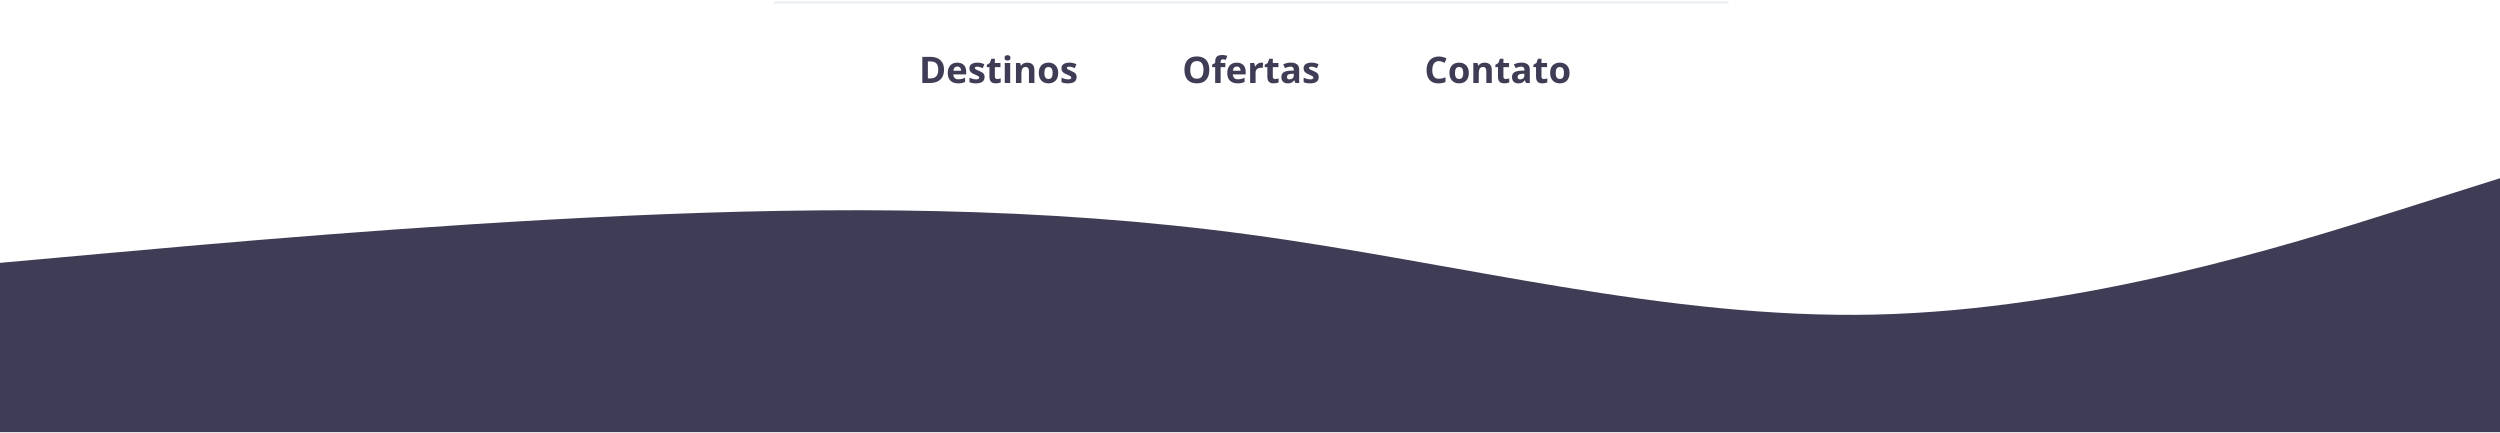
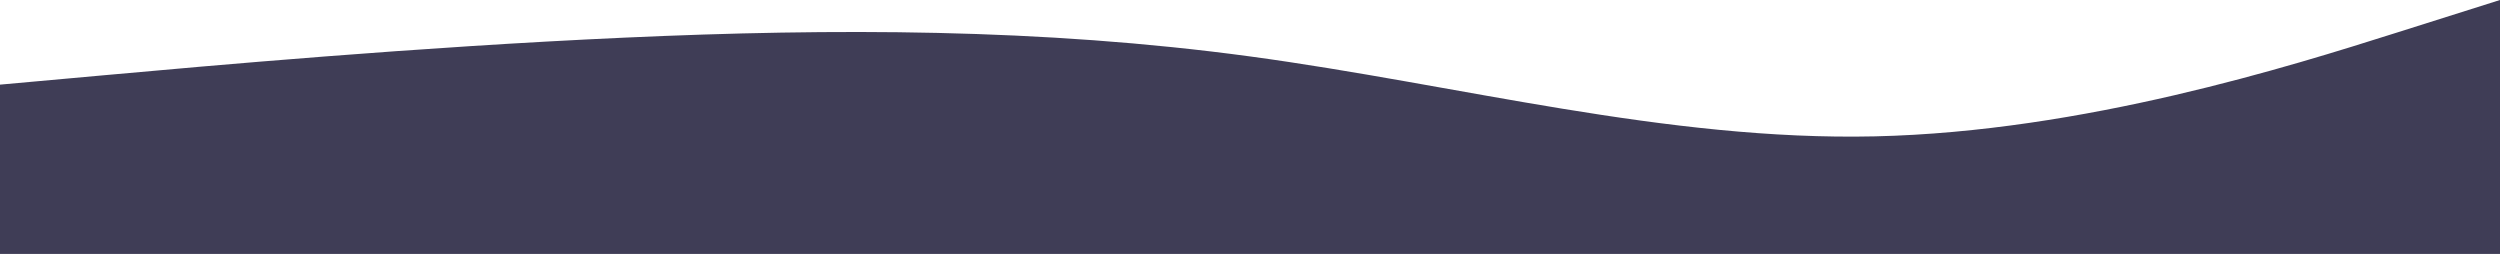
- <svg xmlns="http://www.w3.org/2000/svg" width="1024" height="177" viewBox="0 0 1024 177" fill="none">
-   <path fill-rule="evenodd" clip-rule="evenodd" d="M1024 73L981.333 86.481C938.667 99.963 853.333 126.926 768 128.852C682.667 130.778 597.333 107.667 512 96.111C426.667 84.556 341.333 84.556 256 88.407C170.667 92.259 85.333 99.963 42.667 103.815L0 107.667V177H42.667C85.333 177 170.667 177 256 177C341.333 177 426.667 177 512 177C597.333 177 682.667 177 768 177C853.333 177 938.667 177 981.333 177H1024V73Z" fill="#3F3D56" />
-   <path d="M495.332 28.631C495.332 29.456 495.229 30.209 495.024 30.887C494.819 31.561 494.507 32.142 494.087 32.63C493.672 33.119 493.145 33.495 492.505 33.758C491.865 34.017 491.108 34.147 490.234 34.147C489.36 34.147 488.604 34.017 487.964 33.758C487.324 33.495 486.794 33.119 486.375 32.63C485.959 32.142 485.649 31.559 485.444 30.88C485.239 30.201 485.137 29.447 485.137 28.617C485.137 27.508 485.317 26.544 485.679 25.724C486.045 24.898 486.606 24.259 487.363 23.805C488.12 23.351 489.082 23.123 490.249 23.123C491.411 23.123 492.366 23.351 493.113 23.805C493.865 24.259 494.421 24.898 494.783 25.724C495.149 26.549 495.332 27.518 495.332 28.631ZM487.517 28.631C487.517 29.378 487.61 30.023 487.795 30.565C487.986 31.102 488.281 31.517 488.682 31.81C489.082 32.098 489.6 32.242 490.234 32.242C490.879 32.242 491.401 32.098 491.802 31.81C492.202 31.517 492.493 31.102 492.673 30.565C492.859 30.023 492.952 29.378 492.952 28.631C492.952 27.508 492.742 26.625 492.322 25.98C491.902 25.335 491.211 25.013 490.249 25.013C489.609 25.013 489.087 25.16 488.682 25.453C488.281 25.741 487.986 26.156 487.795 26.698C487.61 27.235 487.517 27.879 487.517 28.631ZM501.902 27.489H499.968V34H497.734V27.489H496.504V26.412L497.734 25.811V25.211C497.734 24.513 497.852 23.971 498.086 23.585C498.325 23.194 498.66 22.921 499.089 22.765C499.524 22.604 500.037 22.523 500.627 22.523C501.062 22.523 501.458 22.56 501.814 22.633C502.17 22.701 502.461 22.779 502.686 22.867L502.114 24.508C501.943 24.454 501.758 24.405 501.558 24.361C501.357 24.317 501.128 24.295 500.869 24.295C500.557 24.295 500.327 24.391 500.181 24.581C500.039 24.767 499.968 25.006 499.968 25.299V25.811H501.902V27.489ZM506.567 25.658C507.324 25.658 507.976 25.804 508.523 26.097C509.07 26.385 509.492 26.805 509.79 27.357C510.088 27.909 510.237 28.582 510.237 29.378V30.462H504.956C504.98 31.092 505.168 31.588 505.52 31.949C505.876 32.306 506.37 32.484 507 32.484C507.522 32.484 508 32.43 508.435 32.323C508.87 32.215 509.316 32.054 509.775 31.839V33.568C509.37 33.768 508.945 33.915 508.501 34.007C508.062 34.1 507.527 34.147 506.897 34.147C506.077 34.147 505.349 33.995 504.714 33.692C504.084 33.39 503.589 32.928 503.228 32.308C502.871 31.688 502.693 30.907 502.693 29.964C502.693 29.007 502.854 28.211 503.176 27.577C503.503 26.937 503.958 26.459 504.539 26.141C505.12 25.819 505.796 25.658 506.567 25.658ZM506.582 27.247C506.147 27.247 505.786 27.386 505.498 27.665C505.215 27.943 505.051 28.38 505.007 28.976H508.142C508.137 28.644 508.076 28.348 507.959 28.089C507.847 27.831 507.676 27.625 507.446 27.474C507.222 27.323 506.934 27.247 506.582 27.247ZM516.624 25.658C516.736 25.658 516.865 25.665 517.012 25.68C517.163 25.689 517.285 25.704 517.378 25.724L517.209 27.818C517.136 27.794 517.031 27.777 516.895 27.767C516.763 27.752 516.648 27.745 516.55 27.745C516.262 27.745 515.981 27.782 515.708 27.855C515.439 27.928 515.198 28.048 514.983 28.214C514.768 28.375 514.597 28.59 514.47 28.858C514.348 29.122 514.287 29.447 514.287 29.832V34H512.053V25.811H513.745L514.075 27.189H514.185C514.346 26.91 514.546 26.656 514.785 26.427C515.029 26.192 515.305 26.007 515.613 25.87C515.925 25.729 516.262 25.658 516.624 25.658ZM522.314 32.367C522.559 32.367 522.795 32.342 523.025 32.294C523.259 32.245 523.491 32.184 523.721 32.11V33.773C523.481 33.88 523.184 33.968 522.827 34.037C522.476 34.11 522.09 34.147 521.67 34.147C521.182 34.147 520.742 34.068 520.352 33.912C519.966 33.751 519.661 33.475 519.436 33.084C519.216 32.689 519.106 32.14 519.106 31.436V27.489H518.037V26.544L519.268 25.797L519.912 24.068H521.34V25.811H523.633V27.489H521.34V31.436C521.34 31.749 521.428 31.983 521.604 32.14C521.785 32.291 522.021 32.367 522.314 32.367ZM528.738 25.643C529.836 25.643 530.679 25.882 531.265 26.361C531.851 26.839 532.144 27.567 532.144 28.544V34H530.583L530.151 32.887H530.093C529.858 33.18 529.619 33.419 529.375 33.605C529.131 33.79 528.85 33.927 528.533 34.015C528.215 34.102 527.83 34.147 527.375 34.147C526.892 34.147 526.458 34.054 526.072 33.868C525.691 33.683 525.391 33.399 525.171 33.019C524.951 32.633 524.841 32.145 524.841 31.554C524.841 30.685 525.146 30.045 525.757 29.635C526.367 29.22 527.283 28.99 528.503 28.946L529.924 28.902V28.544C529.924 28.114 529.812 27.799 529.587 27.599C529.363 27.398 529.05 27.298 528.65 27.298C528.254 27.298 527.866 27.355 527.485 27.467C527.104 27.579 526.724 27.721 526.343 27.892L525.603 26.383C526.038 26.153 526.523 25.973 527.061 25.841C527.603 25.709 528.162 25.643 528.738 25.643ZM529.924 30.206L529.06 30.235C528.337 30.255 527.834 30.384 527.551 30.623C527.273 30.863 527.134 31.178 527.134 31.568C527.134 31.91 527.234 32.154 527.434 32.301C527.634 32.442 527.896 32.513 528.218 32.513C528.696 32.513 529.099 32.372 529.426 32.088C529.758 31.805 529.924 31.402 529.924 30.88V30.206ZM540.164 31.568C540.164 32.125 540.032 32.596 539.768 32.982C539.509 33.363 539.121 33.653 538.604 33.853C538.086 34.049 537.441 34.147 536.67 34.147C536.099 34.147 535.608 34.11 535.198 34.037C534.792 33.963 534.382 33.841 533.967 33.67V31.825C534.412 32.025 534.888 32.191 535.396 32.323C535.908 32.45 536.357 32.513 536.743 32.513C537.178 32.513 537.488 32.45 537.673 32.323C537.864 32.191 537.959 32.02 537.959 31.81C537.959 31.673 537.92 31.551 537.842 31.444C537.769 31.331 537.607 31.207 537.358 31.07C537.109 30.929 536.719 30.746 536.187 30.521C535.674 30.306 535.251 30.089 534.919 29.869C534.592 29.649 534.348 29.391 534.187 29.093C534.031 28.79 533.953 28.407 533.953 27.943C533.953 27.186 534.246 26.617 534.832 26.236C535.422 25.851 536.211 25.658 537.197 25.658C537.705 25.658 538.188 25.709 538.647 25.811C539.111 25.914 539.587 26.078 540.076 26.302L539.402 27.914C538.997 27.738 538.613 27.594 538.252 27.481C537.896 27.369 537.532 27.313 537.161 27.313C536.833 27.313 536.587 27.357 536.421 27.445C536.255 27.533 536.172 27.667 536.172 27.848C536.172 27.98 536.213 28.097 536.296 28.199C536.384 28.302 536.55 28.416 536.794 28.544C537.043 28.666 537.407 28.824 537.886 29.02C538.35 29.21 538.752 29.41 539.094 29.62C539.436 29.825 539.7 30.081 539.885 30.389C540.071 30.692 540.164 31.085 540.164 31.568Z" fill="#3F3D56" />
-   <path d="M386.668 28.544C386.668 29.75 386.437 30.758 385.973 31.568C385.514 32.374 384.847 32.982 383.973 33.392C383.099 33.797 382.047 34 380.816 34H377.784V23.292H381.146C382.269 23.292 383.243 23.492 384.068 23.893C384.894 24.288 385.533 24.877 385.987 25.658C386.441 26.434 386.668 27.396 386.668 28.544ZM384.31 28.602C384.31 27.811 384.193 27.162 383.958 26.654C383.729 26.141 383.387 25.763 382.933 25.519C382.484 25.274 381.927 25.152 381.263 25.152H380.055V32.125H381.029C382.137 32.125 382.96 31.83 383.497 31.239C384.039 30.648 384.31 29.769 384.31 28.602ZM392.088 25.658C392.845 25.658 393.497 25.804 394.044 26.097C394.591 26.385 395.013 26.805 395.311 27.357C395.609 27.909 395.758 28.582 395.758 29.378V30.462H390.477C390.501 31.092 390.689 31.588 391.041 31.949C391.397 32.306 391.891 32.484 392.521 32.484C393.043 32.484 393.521 32.43 393.956 32.323C394.391 32.215 394.837 32.054 395.296 31.839V33.568C394.891 33.768 394.466 33.915 394.022 34.007C393.583 34.1 393.048 34.147 392.418 34.147C391.598 34.147 390.87 33.995 390.235 33.692C389.605 33.39 389.11 32.928 388.749 32.308C388.392 31.688 388.214 30.907 388.214 29.964C388.214 29.007 388.375 28.211 388.697 27.577C389.024 26.937 389.479 26.459 390.06 26.141C390.641 25.819 391.317 25.658 392.088 25.658ZM392.103 27.247C391.668 27.247 391.307 27.386 391.019 27.665C390.736 27.943 390.572 28.38 390.528 28.976H393.663C393.658 28.644 393.597 28.348 393.48 28.089C393.368 27.831 393.197 27.625 392.967 27.474C392.743 27.323 392.455 27.247 392.103 27.247ZM403.287 31.568C403.287 32.125 403.155 32.596 402.892 32.982C402.633 33.363 402.245 33.653 401.727 33.853C401.209 34.049 400.565 34.147 399.793 34.147C399.222 34.147 398.731 34.11 398.321 34.037C397.916 33.963 397.506 33.841 397.091 33.67V31.825C397.535 32.025 398.011 32.191 398.519 32.323C399.032 32.45 399.481 32.513 399.867 32.513C400.301 32.513 400.611 32.45 400.797 32.323C400.987 32.191 401.083 32.02 401.083 31.81C401.083 31.673 401.043 31.551 400.965 31.444C400.892 31.331 400.731 31.207 400.482 31.07C400.233 30.929 399.842 30.746 399.31 30.521C398.797 30.306 398.375 30.089 398.043 29.869C397.716 29.649 397.472 29.391 397.311 29.093C397.154 28.79 397.076 28.407 397.076 27.943C397.076 27.186 397.369 26.617 397.955 26.236C398.546 25.851 399.334 25.658 400.321 25.658C400.829 25.658 401.312 25.709 401.771 25.811C402.235 25.914 402.711 26.078 403.199 26.302L402.525 27.914C402.12 27.738 401.737 27.594 401.375 27.481C401.019 27.369 400.655 27.313 400.284 27.313C399.957 27.313 399.71 27.357 399.544 27.445C399.378 27.533 399.295 27.667 399.295 27.848C399.295 27.98 399.337 28.097 399.42 28.199C399.508 28.302 399.674 28.416 399.918 28.544C400.167 28.666 400.531 28.824 401.009 29.02C401.473 29.21 401.876 29.41 402.218 29.62C402.56 29.825 402.823 30.081 403.009 30.389C403.194 30.692 403.287 31.085 403.287 31.568ZM408.48 32.367C408.724 32.367 408.961 32.342 409.19 32.294C409.425 32.245 409.657 32.184 409.886 32.11V33.773C409.647 33.88 409.349 33.968 408.993 34.037C408.641 34.11 408.255 34.147 407.835 34.147C407.347 34.147 406.908 34.068 406.517 33.912C406.131 33.751 405.826 33.475 405.602 33.084C405.382 32.689 405.272 32.14 405.272 31.436V27.489H404.203V26.544L405.433 25.797L406.078 24.068H407.506V25.811H409.798V27.489H407.506V31.436C407.506 31.749 407.594 31.983 407.77 32.14C407.95 32.291 408.187 32.367 408.48 32.367ZM413.783 25.811V34H411.549V25.811H413.783ZM412.669 22.604C413.001 22.604 413.287 22.682 413.526 22.838C413.766 22.989 413.885 23.275 413.885 23.695C413.885 24.11 413.766 24.398 413.526 24.559C413.287 24.715 413.001 24.794 412.669 24.794C412.333 24.794 412.044 24.715 411.805 24.559C411.571 24.398 411.454 24.11 411.454 23.695C411.454 23.275 411.571 22.989 411.805 22.838C412.044 22.682 412.333 22.604 412.669 22.604ZM420.785 25.658C421.659 25.658 422.362 25.897 422.894 26.375C423.426 26.849 423.692 27.611 423.692 28.661V34H421.458V29.217C421.458 28.631 421.351 28.189 421.136 27.892C420.926 27.594 420.594 27.445 420.14 27.445C419.457 27.445 418.99 27.677 418.741 28.141C418.492 28.605 418.368 29.273 418.368 30.148V34H416.134V25.811H417.84L418.141 26.859H418.265C418.441 26.576 418.658 26.346 418.917 26.17C419.181 25.995 419.471 25.865 419.789 25.782C420.111 25.699 420.443 25.658 420.785 25.658ZM433.434 29.891C433.434 30.575 433.341 31.18 433.155 31.707C432.975 32.235 432.708 32.682 432.357 33.048C432.01 33.409 431.59 33.683 431.097 33.868C430.609 34.054 430.057 34.147 429.442 34.147C428.866 34.147 428.336 34.054 427.853 33.868C427.374 33.683 426.957 33.409 426.6 33.048C426.249 32.682 425.975 32.235 425.78 31.707C425.589 31.18 425.494 30.575 425.494 29.891C425.494 28.983 425.655 28.214 425.978 27.584C426.3 26.954 426.759 26.476 427.354 26.148C427.95 25.821 428.661 25.658 429.486 25.658C430.252 25.658 430.931 25.821 431.522 26.148C432.118 26.476 432.584 26.954 432.921 27.584C433.263 28.214 433.434 28.983 433.434 29.891ZM427.772 29.891C427.772 30.428 427.831 30.88 427.948 31.246C428.065 31.612 428.248 31.888 428.497 32.074C428.746 32.259 429.071 32.352 429.471 32.352C429.867 32.352 430.187 32.259 430.431 32.074C430.68 31.888 430.86 31.612 430.973 31.246C431.09 30.88 431.148 30.428 431.148 29.891C431.148 29.349 431.09 28.9 430.973 28.544C430.86 28.182 430.68 27.911 430.431 27.73C430.182 27.55 429.857 27.459 429.457 27.459C428.866 27.459 428.436 27.662 428.167 28.067C427.904 28.473 427.772 29.081 427.772 29.891ZM440.992 31.568C440.992 32.125 440.86 32.596 440.597 32.982C440.338 33.363 439.95 33.653 439.432 33.853C438.915 34.049 438.27 34.147 437.499 34.147C436.927 34.147 436.437 34.11 436.026 34.037C435.621 33.963 435.211 33.841 434.796 33.67V31.825C435.24 32.025 435.716 32.191 436.224 32.323C436.737 32.45 437.186 32.513 437.572 32.513C438.006 32.513 438.316 32.45 438.502 32.323C438.692 32.191 438.788 32.02 438.788 31.81C438.788 31.673 438.749 31.551 438.67 31.444C438.597 31.331 438.436 31.207 438.187 31.07C437.938 30.929 437.547 30.746 437.015 30.521C436.502 30.306 436.08 30.089 435.748 29.869C435.421 29.649 435.177 29.391 435.016 29.093C434.859 28.79 434.781 28.407 434.781 27.943C434.781 27.186 435.074 26.617 435.66 26.236C436.251 25.851 437.04 25.658 438.026 25.658C438.534 25.658 439.017 25.709 439.476 25.811C439.94 25.914 440.416 26.078 440.904 26.302L440.23 27.914C439.825 27.738 439.442 27.594 439.081 27.481C438.724 27.369 438.36 27.313 437.989 27.313C437.662 27.313 437.416 27.357 437.25 27.445C437.083 27.533 437 27.667 437 27.848C437 27.98 437.042 28.097 437.125 28.199C437.213 28.302 437.379 28.416 437.623 28.544C437.872 28.666 438.236 28.824 438.714 29.02C439.178 29.21 439.581 29.41 439.923 29.62C440.265 29.825 440.528 30.081 440.714 30.389C440.899 30.692 440.992 31.085 440.992 31.568Z" fill="#3F3D56" />
-   <path d="M589.345 25.028C588.91 25.028 588.524 25.113 588.188 25.284C587.855 25.45 587.575 25.692 587.345 26.009C587.121 26.327 586.95 26.71 586.833 27.159C586.715 27.608 586.657 28.114 586.657 28.675C586.657 29.432 586.75 30.079 586.935 30.616C587.125 31.148 587.418 31.556 587.814 31.839C588.209 32.118 588.72 32.257 589.345 32.257C589.779 32.257 590.214 32.208 590.648 32.11C591.088 32.013 591.564 31.873 592.077 31.693V33.597C591.603 33.792 591.137 33.932 590.678 34.015C590.219 34.102 589.704 34.147 589.132 34.147C588.029 34.147 587.121 33.919 586.408 33.465C585.7 33.006 585.175 32.367 584.833 31.546C584.491 30.721 584.32 29.759 584.32 28.661C584.32 27.85 584.43 27.108 584.65 26.434C584.87 25.76 585.192 25.177 585.617 24.684C586.042 24.19 586.566 23.81 587.191 23.541C587.816 23.273 588.534 23.138 589.345 23.138C589.877 23.138 590.409 23.206 590.941 23.343C591.479 23.475 591.991 23.658 592.479 23.893L591.747 25.738C591.347 25.548 590.944 25.382 590.539 25.24C590.133 25.099 589.735 25.028 589.345 25.028ZM601.627 29.891C601.627 30.575 601.535 31.18 601.349 31.707C601.168 32.235 600.902 32.682 600.551 33.048C600.204 33.409 599.784 33.683 599.291 33.868C598.803 34.054 598.251 34.147 597.636 34.147C597.06 34.147 596.53 34.054 596.046 33.868C595.568 33.683 595.15 33.409 594.794 33.048C594.442 32.682 594.169 32.235 593.974 31.707C593.783 31.18 593.688 30.575 593.688 29.891C593.688 28.983 593.849 28.214 594.171 27.584C594.494 26.954 594.953 26.476 595.548 26.148C596.144 25.821 596.854 25.658 597.68 25.658C598.446 25.658 599.125 25.821 599.716 26.148C600.312 26.476 600.778 26.954 601.115 27.584C601.457 28.214 601.627 28.983 601.627 29.891ZM595.966 29.891C595.966 30.428 596.024 30.88 596.142 31.246C596.259 31.612 596.442 31.888 596.691 32.074C596.94 32.259 597.265 32.352 597.665 32.352C598.061 32.352 598.38 32.259 598.625 32.074C598.874 31.888 599.054 31.612 599.167 31.246C599.284 30.88 599.342 30.428 599.342 29.891C599.342 29.349 599.284 28.9 599.167 28.544C599.054 28.182 598.874 27.911 598.625 27.73C598.375 27.55 598.051 27.459 597.65 27.459C597.06 27.459 596.63 27.662 596.361 28.067C596.098 28.473 595.966 29.081 595.966 29.891ZM608.124 25.658C608.998 25.658 609.701 25.897 610.233 26.375C610.766 26.849 611.032 27.611 611.032 28.661V34H608.798V29.217C608.798 28.631 608.69 28.189 608.476 27.892C608.266 27.594 607.934 27.445 607.479 27.445C606.796 27.445 606.33 27.677 606.081 28.141C605.832 28.605 605.707 29.273 605.707 30.148V34H603.473V25.811H605.18L605.48 26.859H605.604C605.78 26.576 605.998 26.346 606.256 26.17C606.52 25.995 606.811 25.865 607.128 25.782C607.45 25.699 607.782 25.658 608.124 25.658ZM616.781 32.367C617.025 32.367 617.262 32.342 617.492 32.294C617.726 32.245 617.958 32.184 618.188 32.11V33.773C617.948 33.88 617.65 33.968 617.294 34.037C616.942 34.11 616.557 34.147 616.137 34.147C615.648 34.147 615.209 34.068 614.818 33.912C614.433 33.751 614.127 33.475 613.903 33.084C613.683 32.689 613.573 32.14 613.573 31.436V27.489H612.504V26.544L613.734 25.797L614.379 24.068H615.807V25.811H618.1V27.489H615.807V31.436C615.807 31.749 615.895 31.983 616.071 32.14C616.251 32.291 616.488 32.367 616.781 32.367ZM623.205 25.643C624.303 25.643 625.146 25.882 625.731 26.361C626.317 26.839 626.61 27.567 626.61 28.544V34H625.05L624.618 32.887H624.56C624.325 33.18 624.086 33.419 623.842 33.605C623.598 33.79 623.317 33.927 623 34.015C622.682 34.102 622.296 34.147 621.842 34.147C621.359 34.147 620.924 34.054 620.539 33.868C620.158 33.683 619.857 33.399 619.638 33.019C619.418 32.633 619.308 32.145 619.308 31.554C619.308 30.685 619.613 30.045 620.224 29.635C620.834 29.22 621.75 28.99 622.97 28.946L624.391 28.902V28.544C624.391 28.114 624.279 27.799 624.054 27.599C623.83 27.398 623.517 27.298 623.117 27.298C622.721 27.298 622.333 27.355 621.952 27.467C621.571 27.579 621.19 27.721 620.81 27.892L620.07 26.383C620.504 26.153 620.99 25.973 621.527 25.841C622.069 25.709 622.628 25.643 623.205 25.643ZM624.391 30.206L623.527 30.235C622.804 30.255 622.301 30.384 622.018 30.623C621.74 30.863 621.601 31.178 621.601 31.568C621.601 31.91 621.701 32.154 621.901 32.301C622.101 32.442 622.362 32.513 622.685 32.513C623.163 32.513 623.566 32.372 623.893 32.088C624.225 31.805 624.391 31.402 624.391 30.88V30.206ZM632.367 32.367C632.611 32.367 632.848 32.342 633.078 32.294C633.312 32.245 633.544 32.184 633.773 32.11V33.773C633.534 33.88 633.236 33.968 632.88 34.037C632.528 34.11 632.143 34.147 631.723 34.147C631.234 34.147 630.795 34.068 630.404 33.912C630.019 33.751 629.713 33.475 629.489 33.084C629.269 32.689 629.159 32.14 629.159 31.436V27.489H628.09V26.544L629.32 25.797L629.965 24.068H631.393V25.811H633.686V27.489H631.393V31.436C631.393 31.749 631.481 31.983 631.657 32.14C631.837 32.291 632.074 32.367 632.367 32.367ZM642.877 29.891C642.877 30.575 642.785 31.18 642.599 31.707C642.418 32.235 642.152 32.682 641.801 33.048C641.454 33.409 641.034 33.683 640.541 33.868C640.053 34.054 639.501 34.147 638.886 34.147C638.31 34.147 637.78 34.054 637.296 33.868C636.818 33.683 636.4 33.409 636.044 33.048C635.692 32.682 635.419 32.235 635.224 31.707C635.033 31.18 634.938 30.575 634.938 29.891C634.938 28.983 635.099 28.214 635.421 27.584C635.744 26.954 636.203 26.476 636.798 26.148C637.394 25.821 638.104 25.658 638.93 25.658C639.696 25.658 640.375 25.821 640.966 26.148C641.562 26.476 642.028 26.954 642.365 27.584C642.707 28.214 642.877 28.983 642.877 29.891ZM637.216 29.891C637.216 30.428 637.274 30.88 637.392 31.246C637.509 31.612 637.692 31.888 637.941 32.074C638.19 32.259 638.515 32.352 638.915 32.352C639.311 32.352 639.63 32.259 639.875 32.074C640.124 31.888 640.304 31.612 640.417 31.246C640.534 30.88 640.592 30.428 640.592 29.891C640.592 29.349 640.534 28.9 640.417 28.544C640.304 28.182 640.124 27.911 639.875 27.73C639.625 27.55 639.301 27.459 638.9 27.459C638.31 27.459 637.88 27.662 637.611 28.067C637.348 28.473 637.216 29.081 637.216 29.891Z" fill="#3F3D56" />
-   <path d="M317 1H708" stroke="#ECEFF2" />
+ <svg xmlns="http://www.w3.org/2000/svg" width="1024" height="104" viewBox="0 0 1024 104" fill="none">
+   <path fill-rule="evenodd" clip-rule="evenodd" d="M1024 0L981.333 13.482C938.667 26.963 853.333 53.926 768 55.852C682.667 57.778 597.333 34.667 512 23.111C426.667 11.556 341.333 11.556 256 15.407C170.667 19.259 85.333 26.963 42.667 30.815L0 34.667V104H42.667C85.333 104 170.667 104 256 104C341.333 104 426.667 104 512 104C597.333 104 682.667 104 768 104C853.333 104 938.667 104 981.333 104H1024V0Z" fill="#3F3D56" />
</svg>
